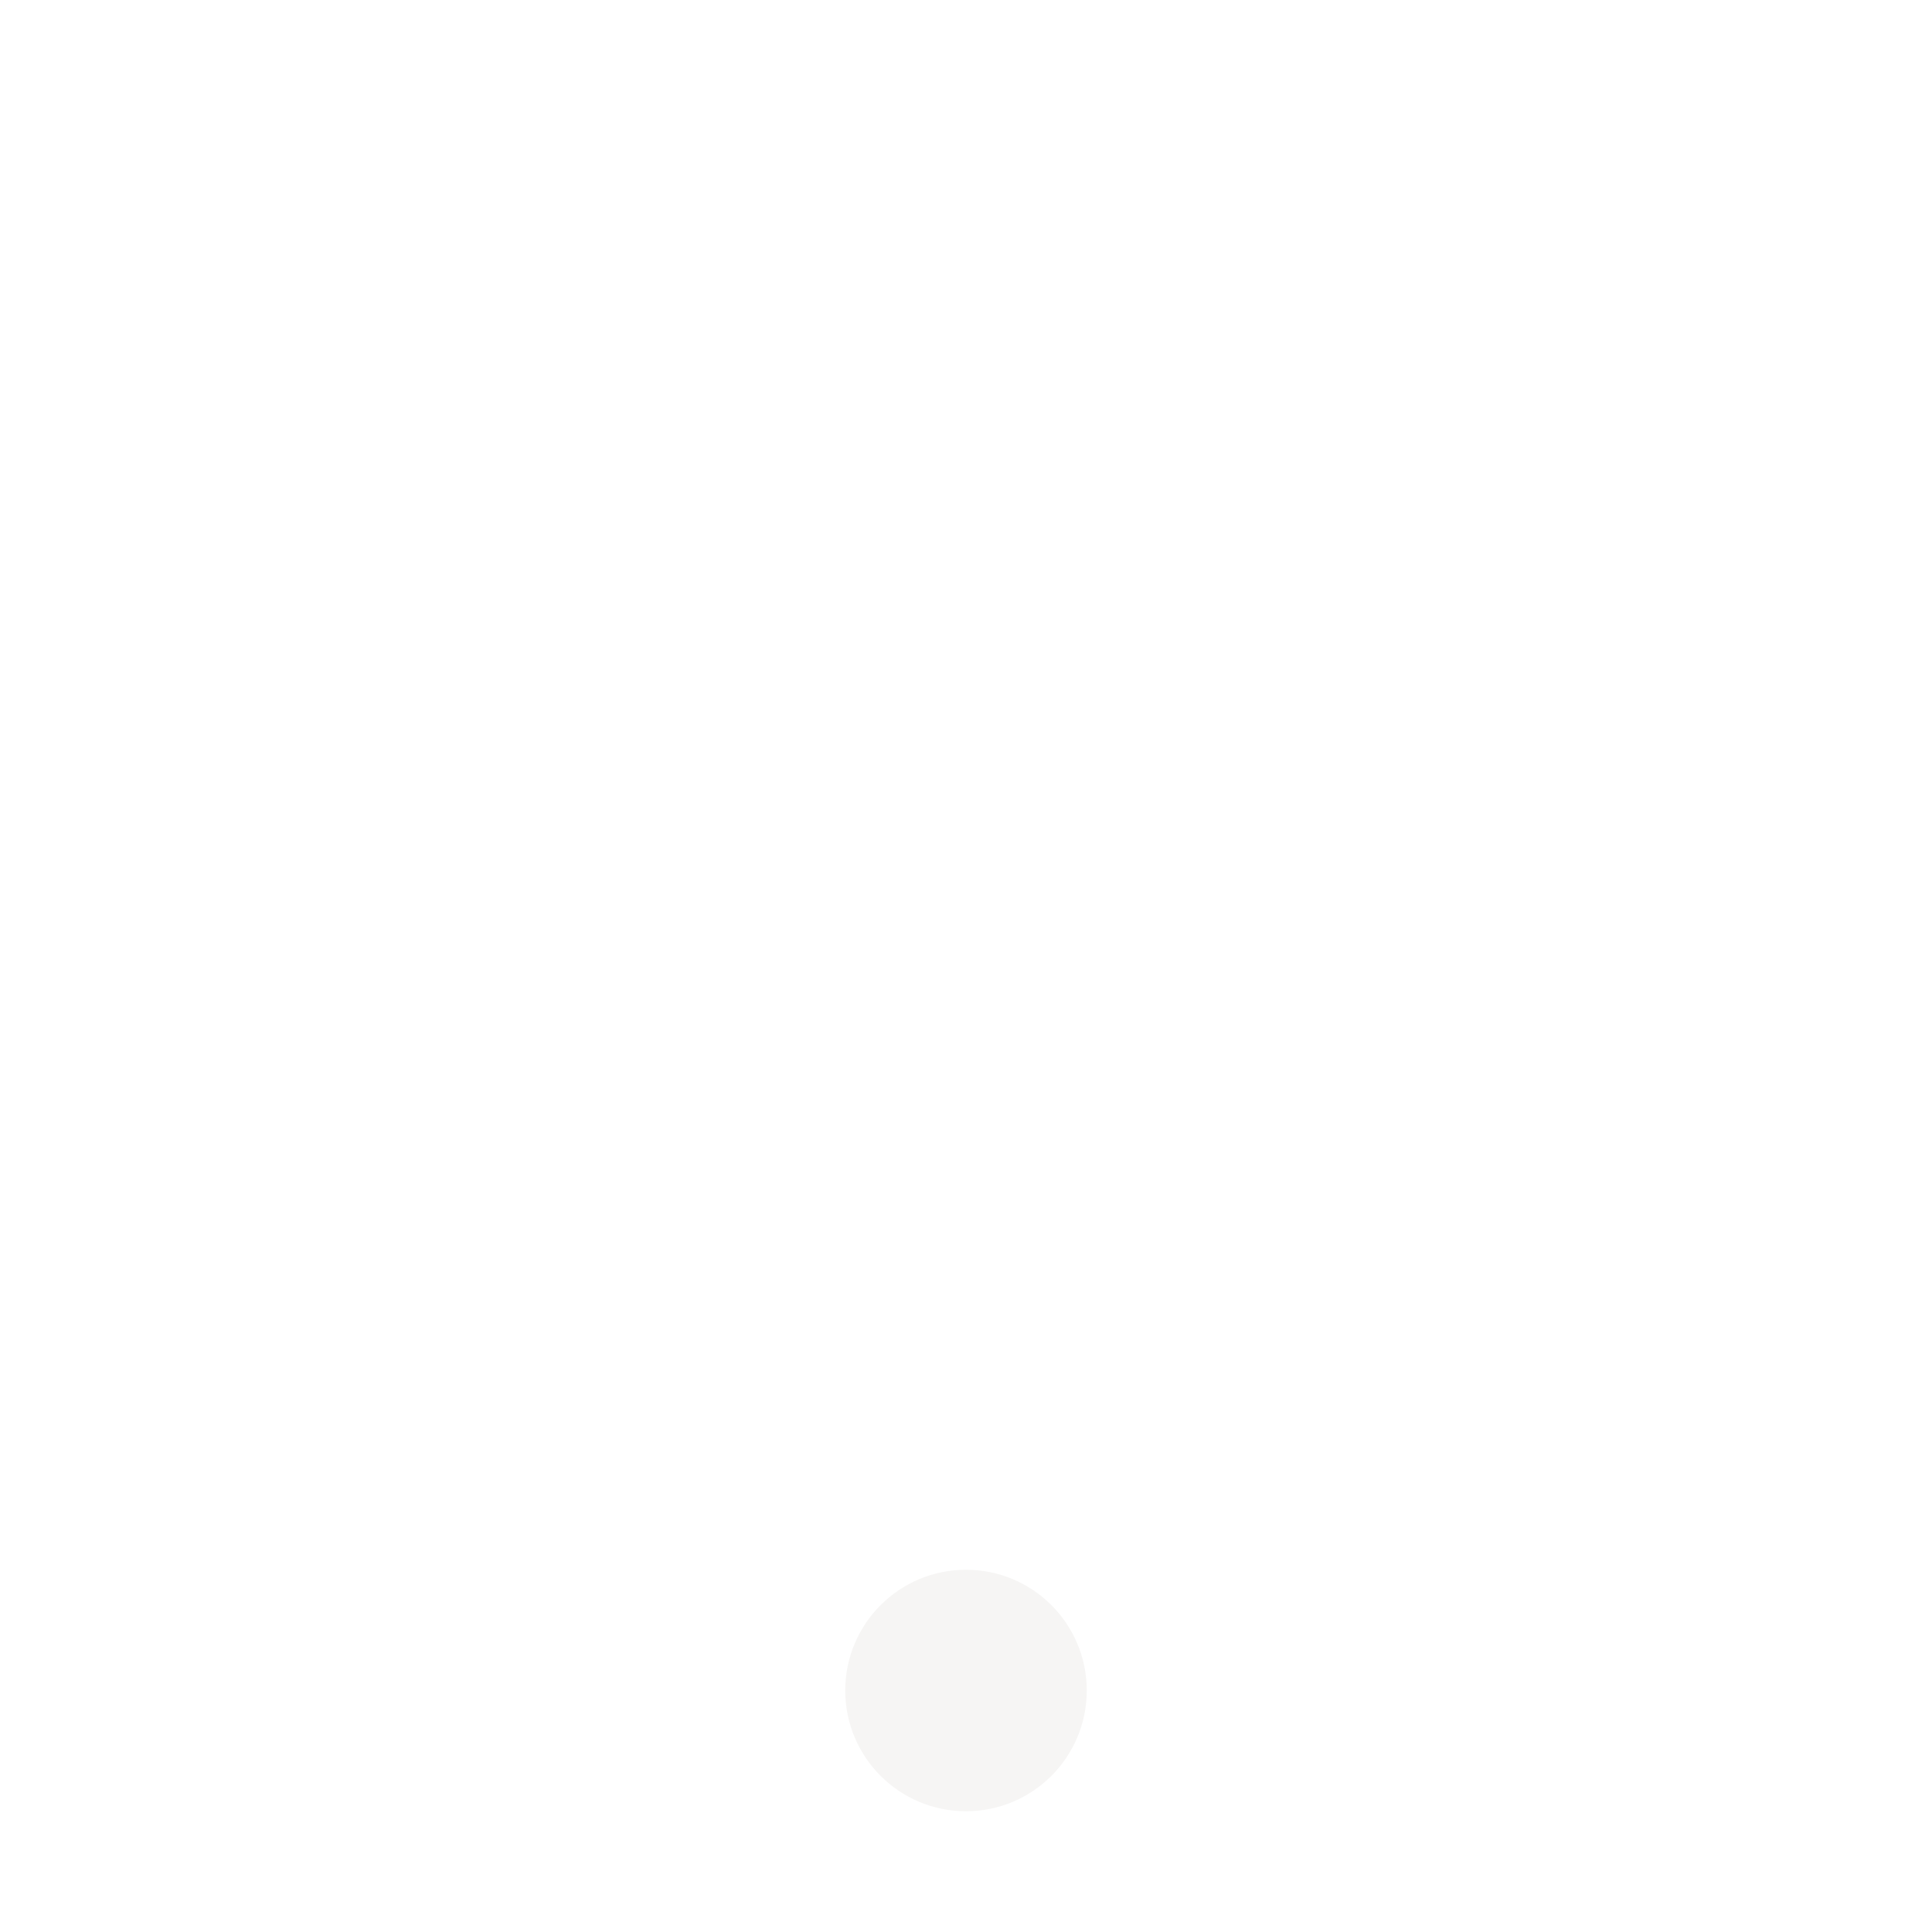
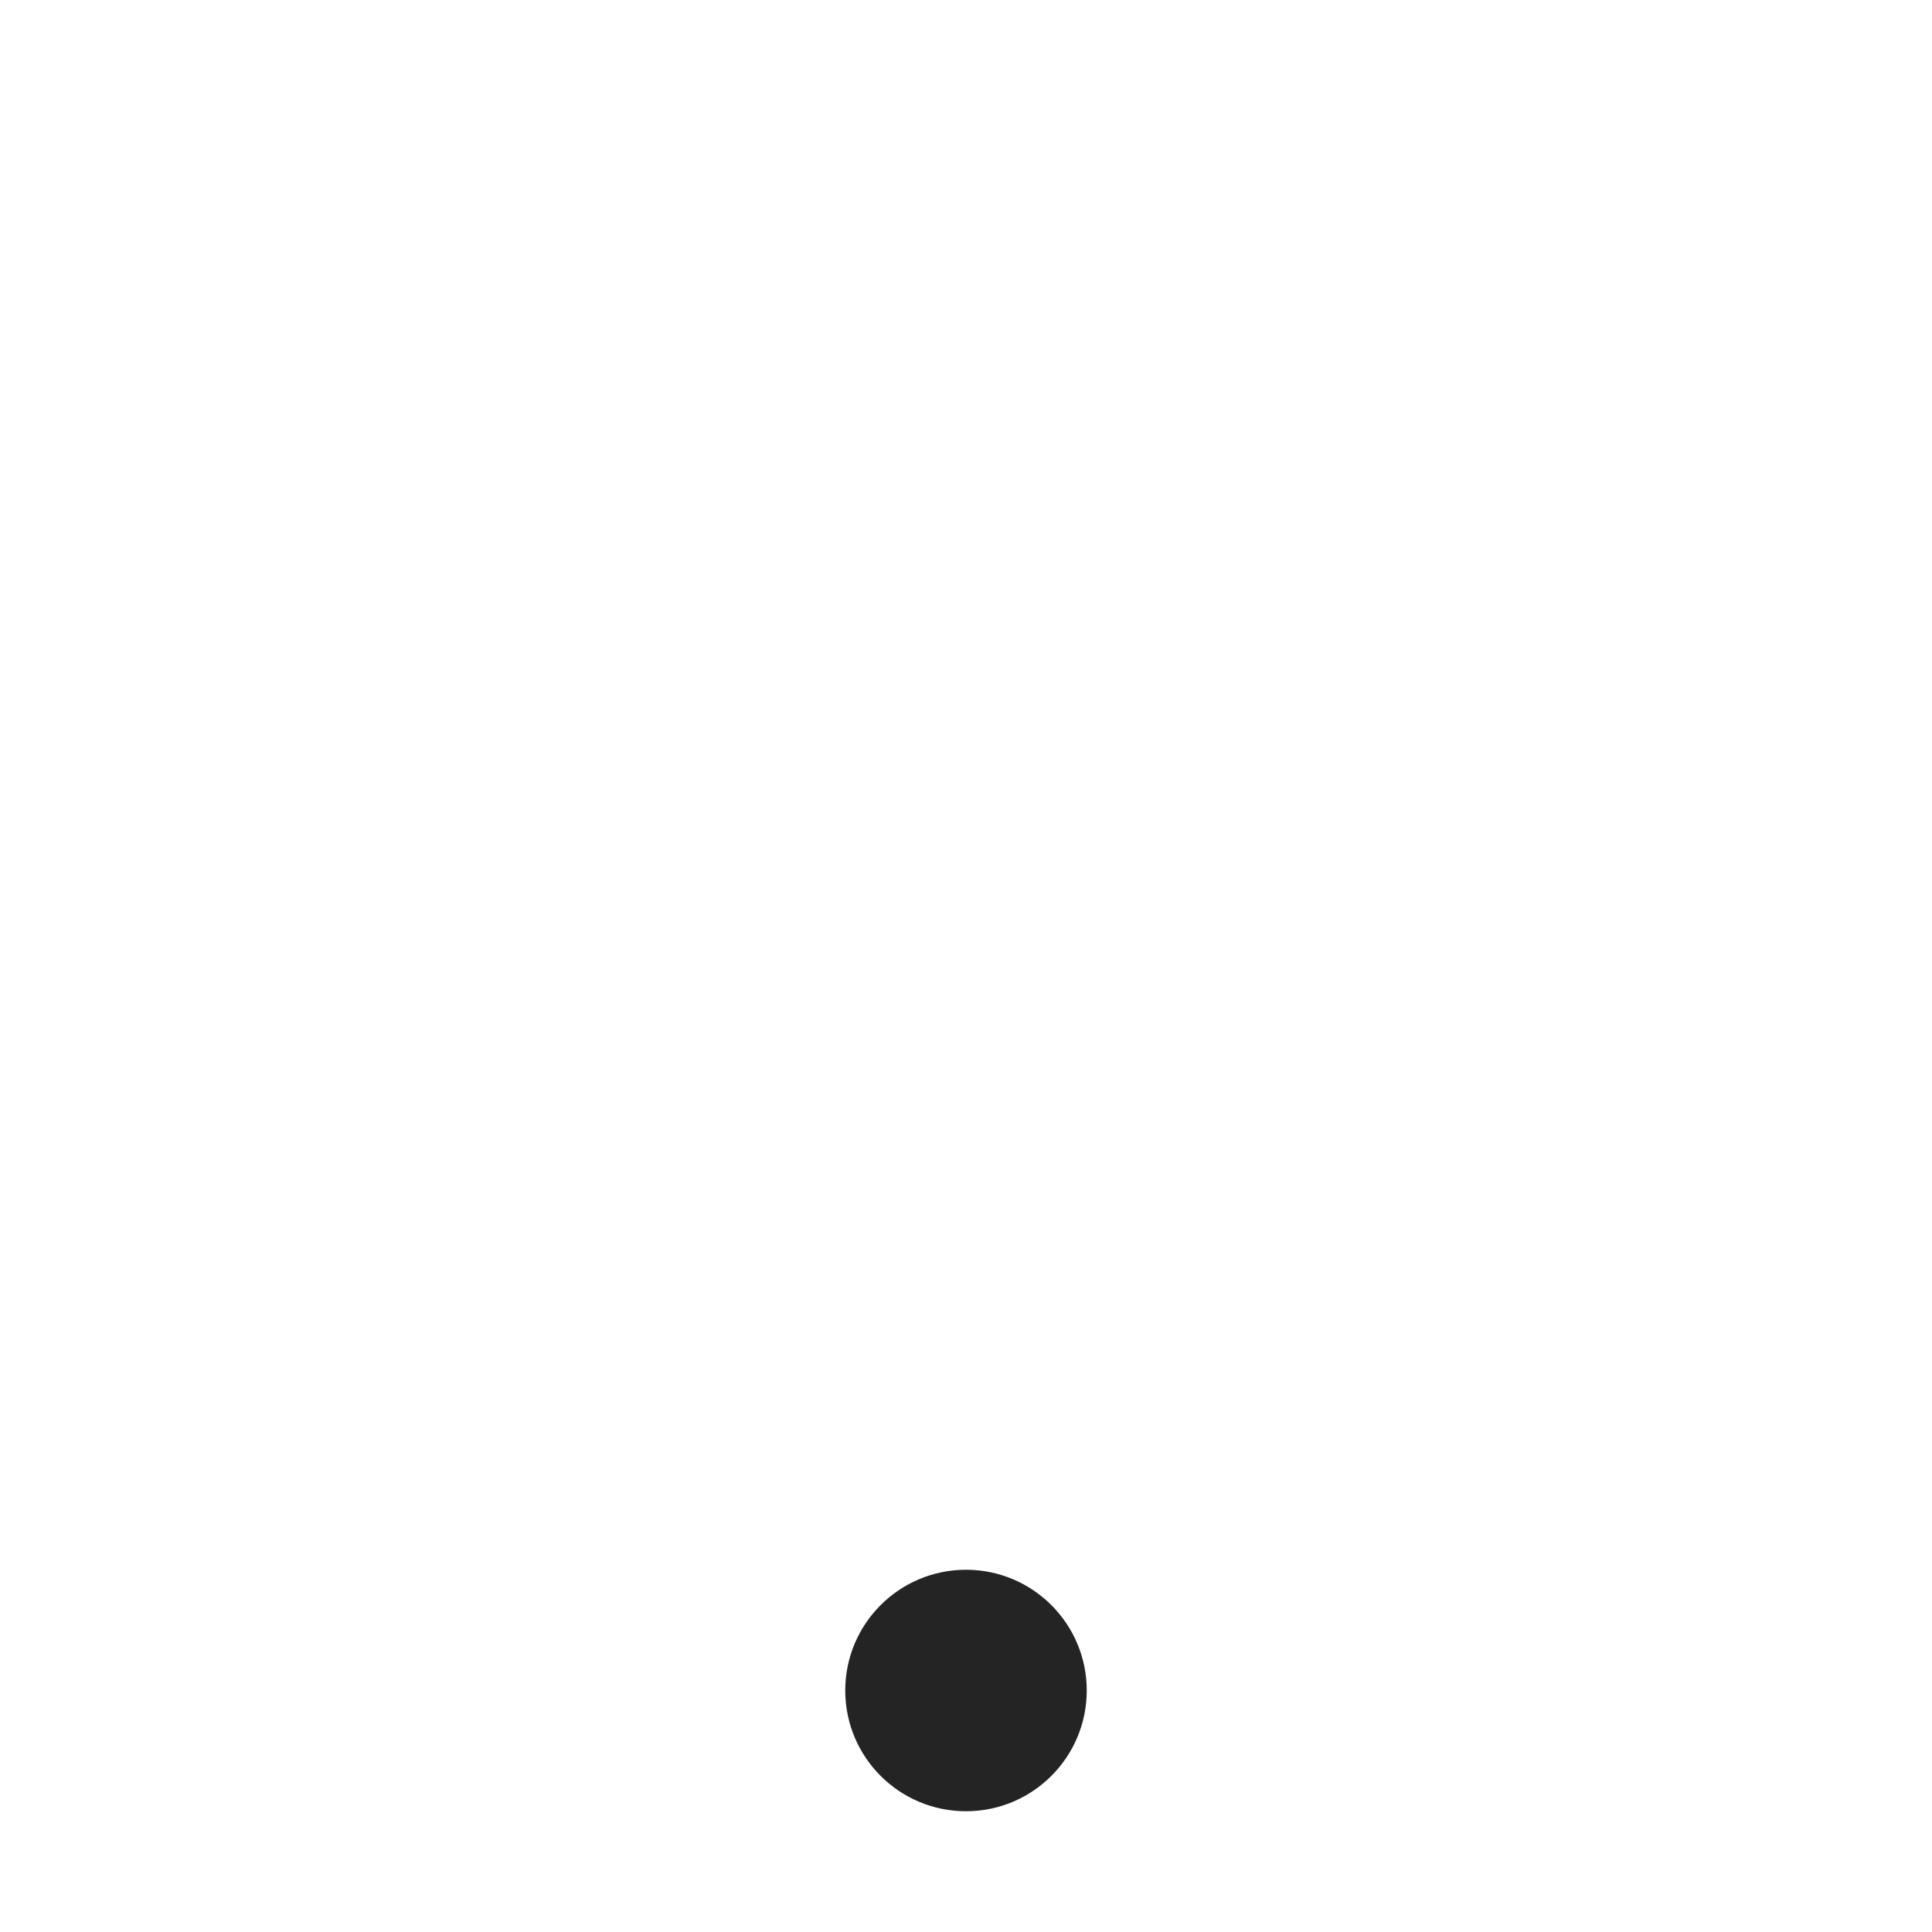
<svg xmlns="http://www.w3.org/2000/svg" width="32" height="32">
-   <circle style="color:#000;clip-rule:nonzero;display:inline;overflow:visible;visibility:visible;opacity:1;isolation:auto;mix-blend-mode:normal;color-interpolation:sRGB;color-interpolation-filters:linearRGB;solid-color:#000;solid-opacity:1;fill:#f6f5f4;fill-opacity:1;fill-rule:nonzero;stroke:none;stroke-width:1;stroke-linecap:butt;stroke-linejoin:miter;stroke-miterlimit:4;stroke-dasharray:none;stroke-dashoffset:0;stroke-opacity:1;marker:none;marker-start:none;marker-mid:none;marker-end:none;paint-order:normal;color-rendering:auto;image-rendering:auto;shape-rendering:auto;text-rendering:auto;enable-background:accumulate" cx="16" cy="28" r="2" />
+   <circle style="color:#000;clip-rule:nonzero;display:inline;overflow:visible;visibility:visible;opacity:1;isolation:auto;mix-blend-mode:normal;color-interpolation:sRGB;color-interpolation-filters:linearRGB;solid-color:#000;solid-opacity:1;fill:#242424;fill-opacity:1;fill-rule:nonzero;stroke:none;stroke-width:1;stroke-linecap:butt;stroke-linejoin:miter;stroke-miterlimit:4;stroke-dasharray:none;stroke-dashoffset:0;stroke-opacity:1;marker:none;marker-start:none;marker-mid:none;marker-end:none;paint-order:normal;color-rendering:auto;image-rendering:auto;shape-rendering:auto;text-rendering:auto;enable-background:accumulate" cx="16" cy="28" r="2" />
</svg>
